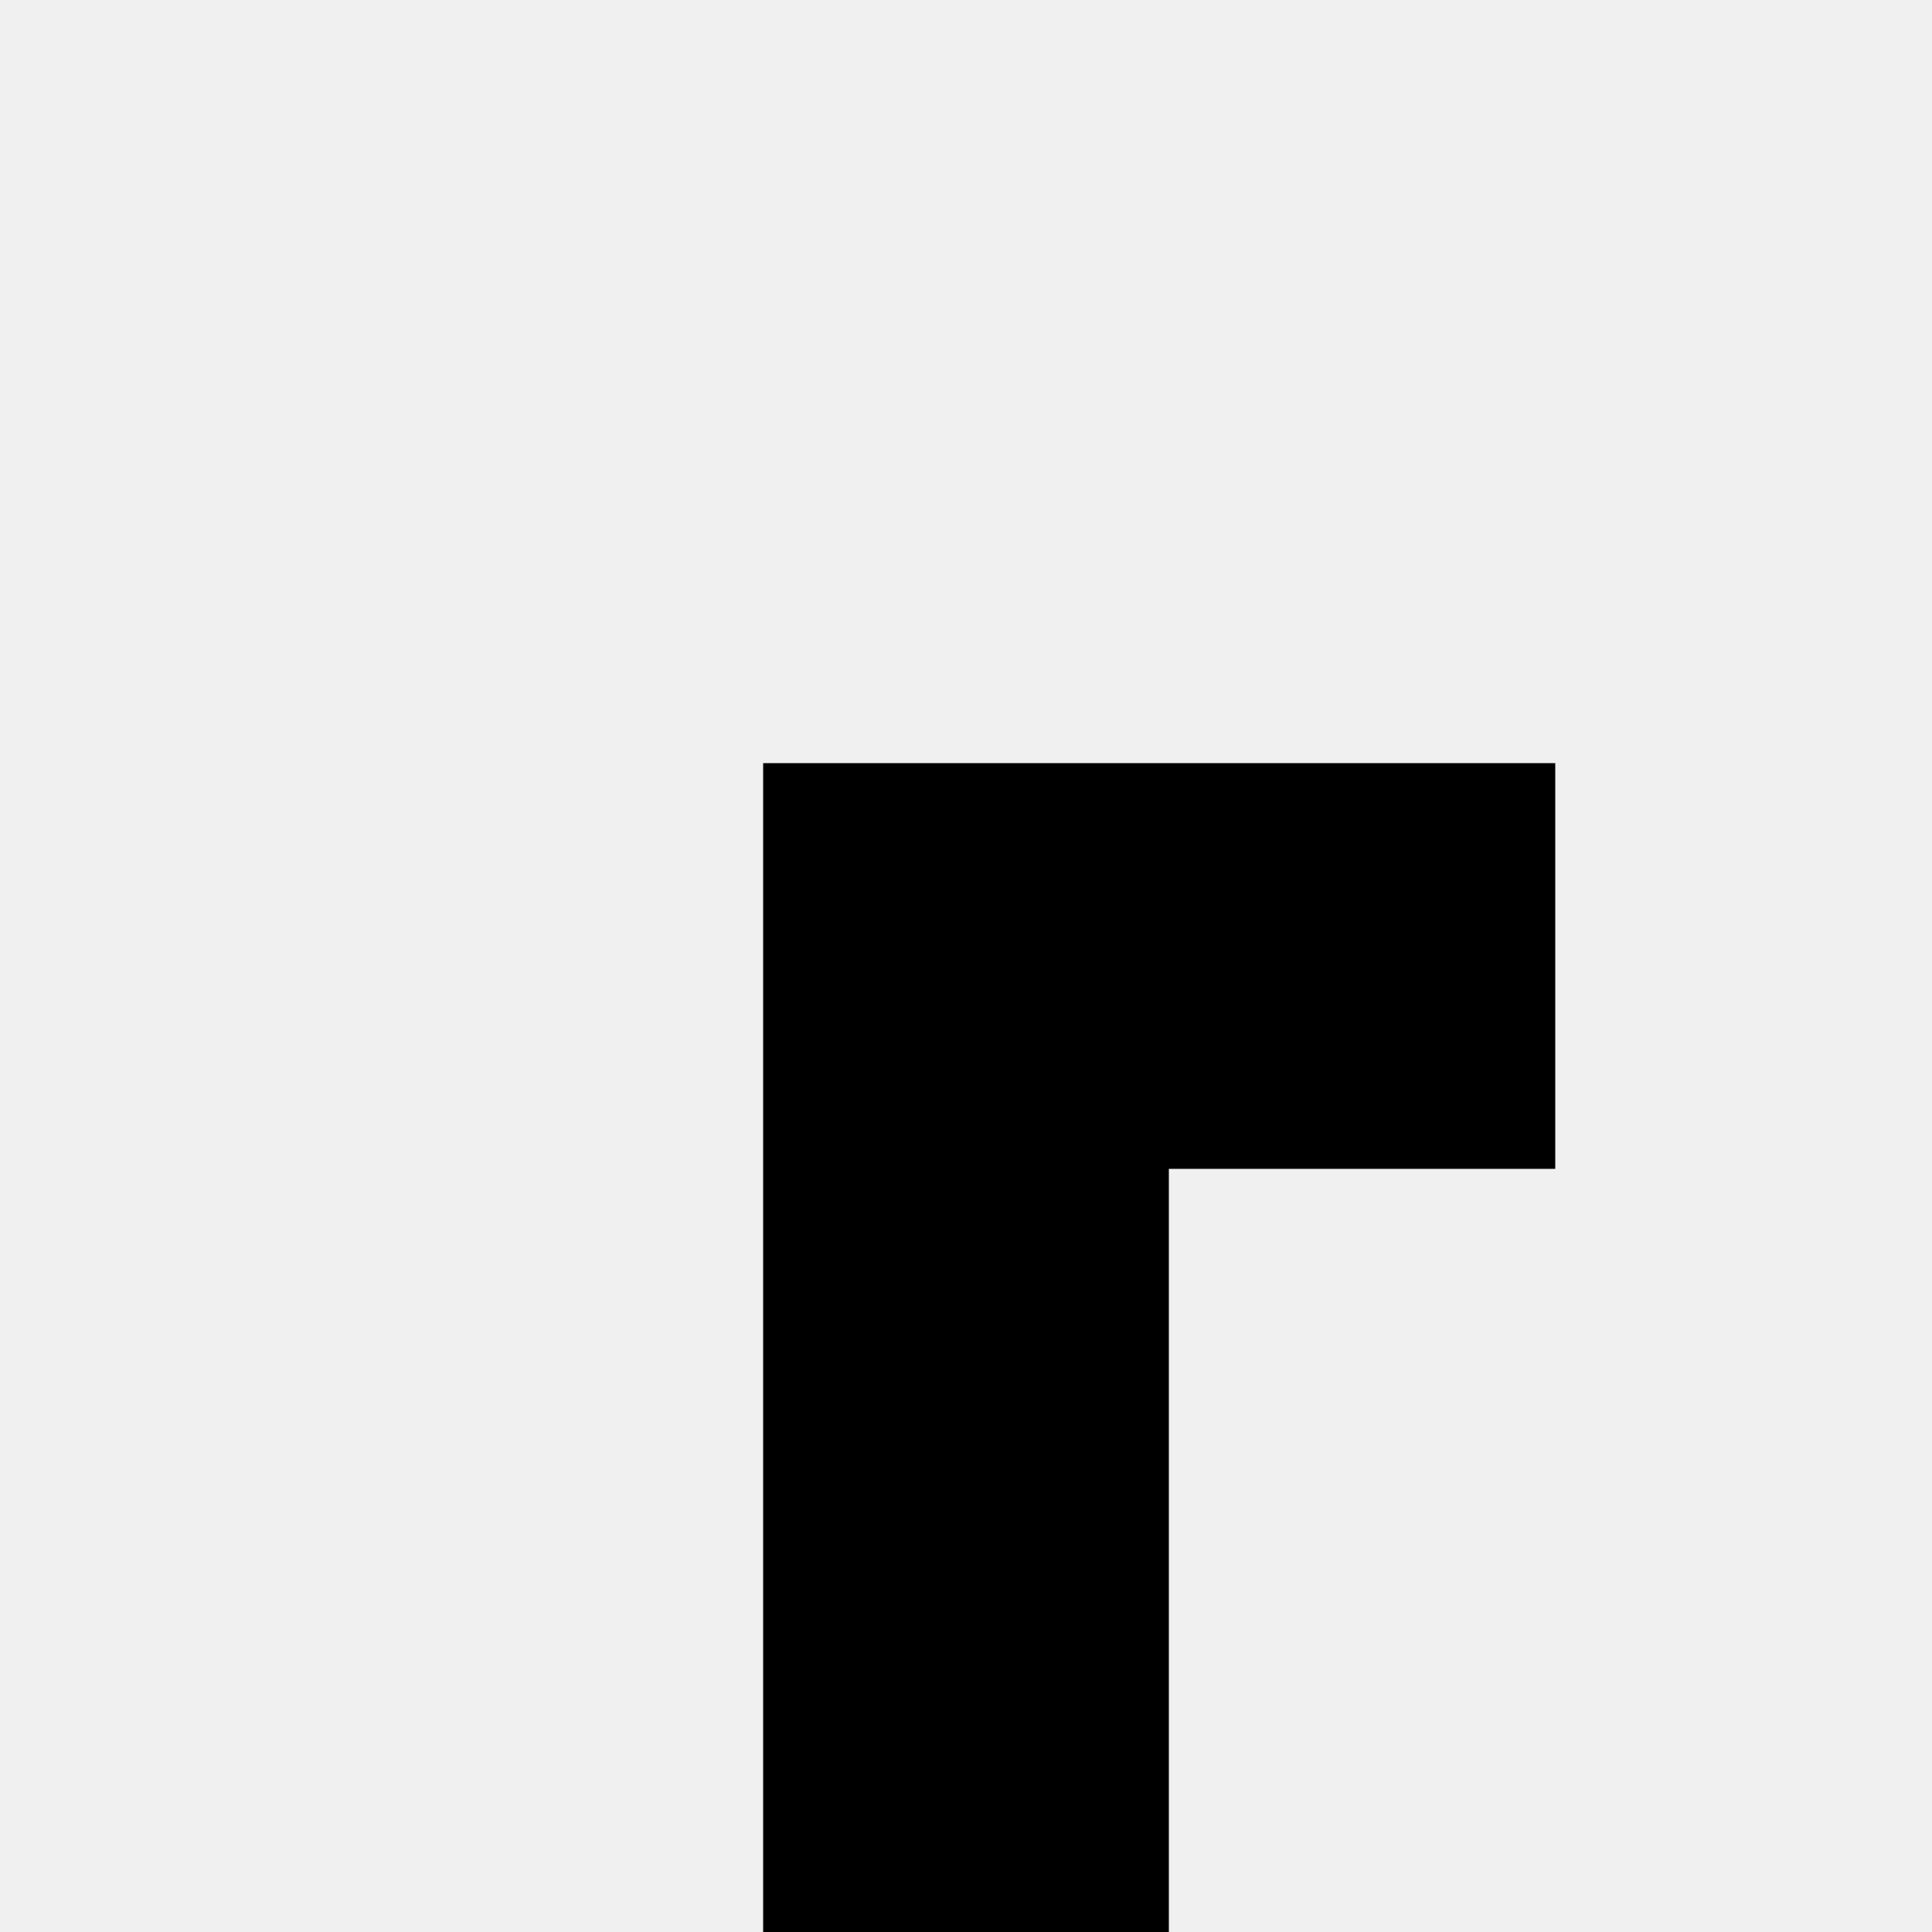
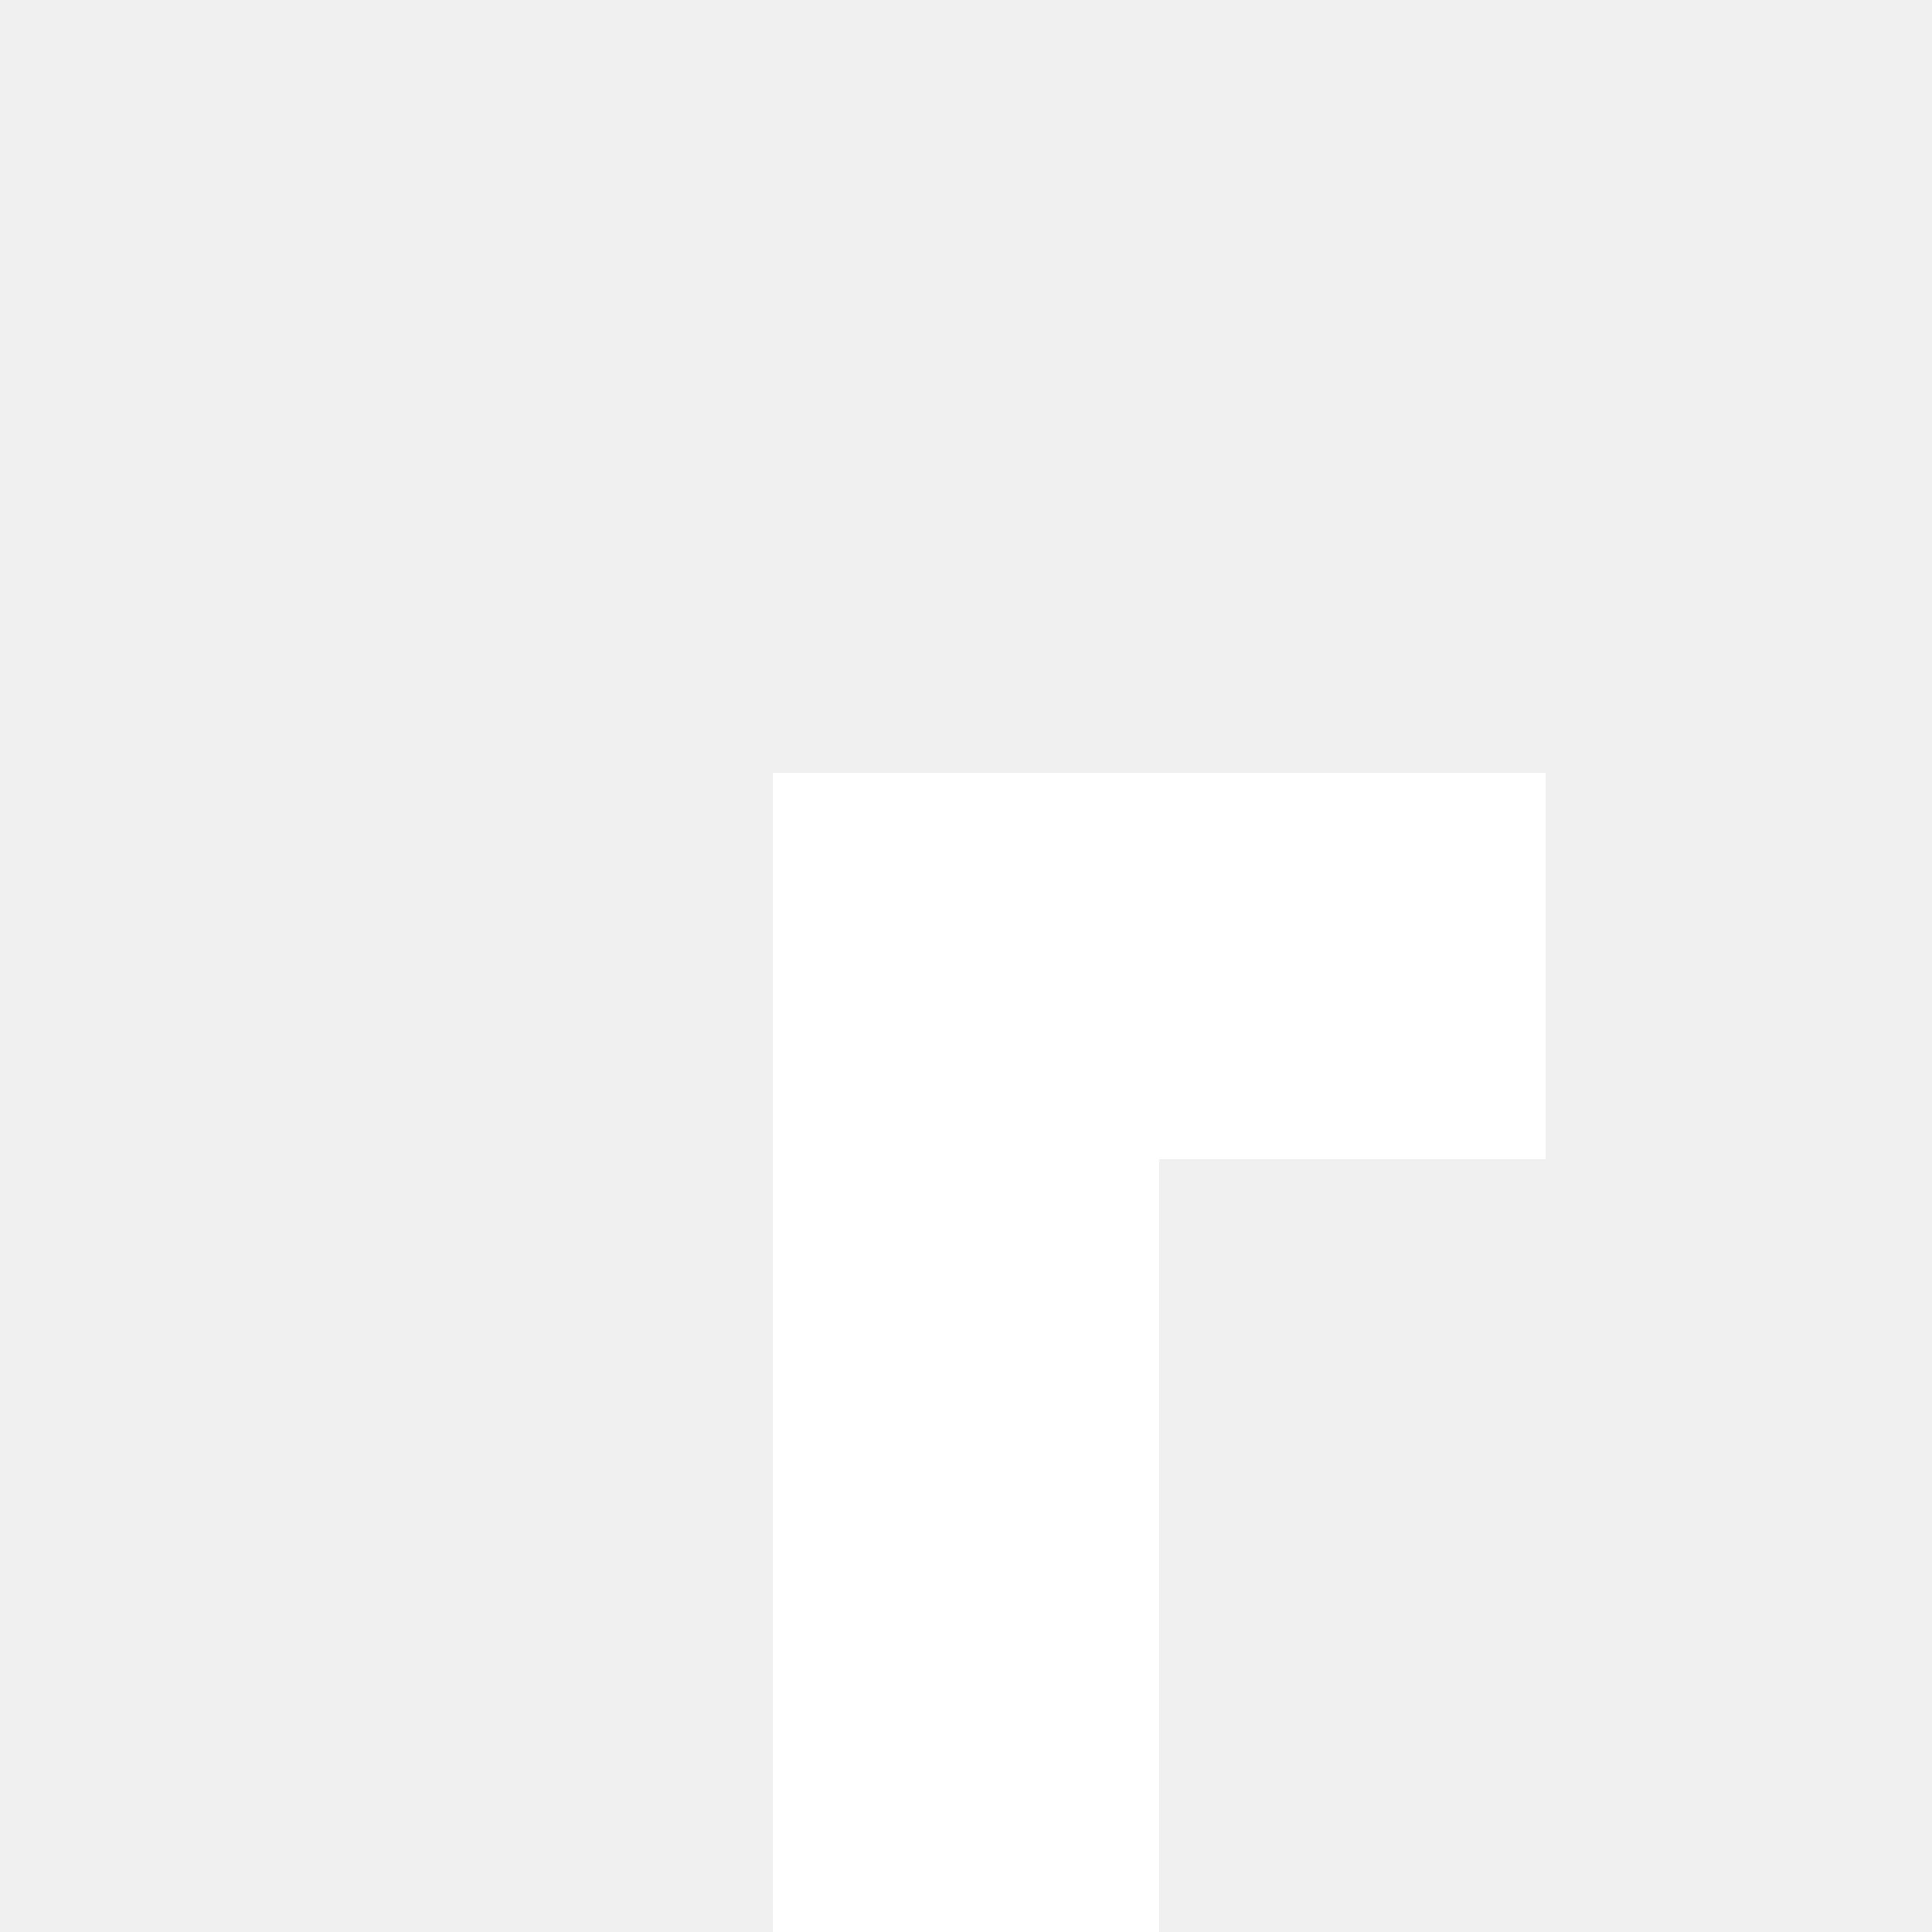
<svg xmlns="http://www.w3.org/2000/svg" version="1.1" id="Layer_1" x="0px" y="0px" viewBox="0 0 100 100" style="enable-background:new 0 0 100 100;" xml:space="preserve">
  <rect x="0" y="0" width="100" height="100" fill="none" />
-   <polygon points="40,40 80,40 80,60 60,60 60,100 40,100" fill="#000000" />
-   <polygon points="40,40 80,40 80,60 60,60 60,100 40,100" stroke="black" fill="none" />
+   <polygon points="40,40 80,40 80,60 60,60 60,100 40,100" fill="white" />
</svg>
